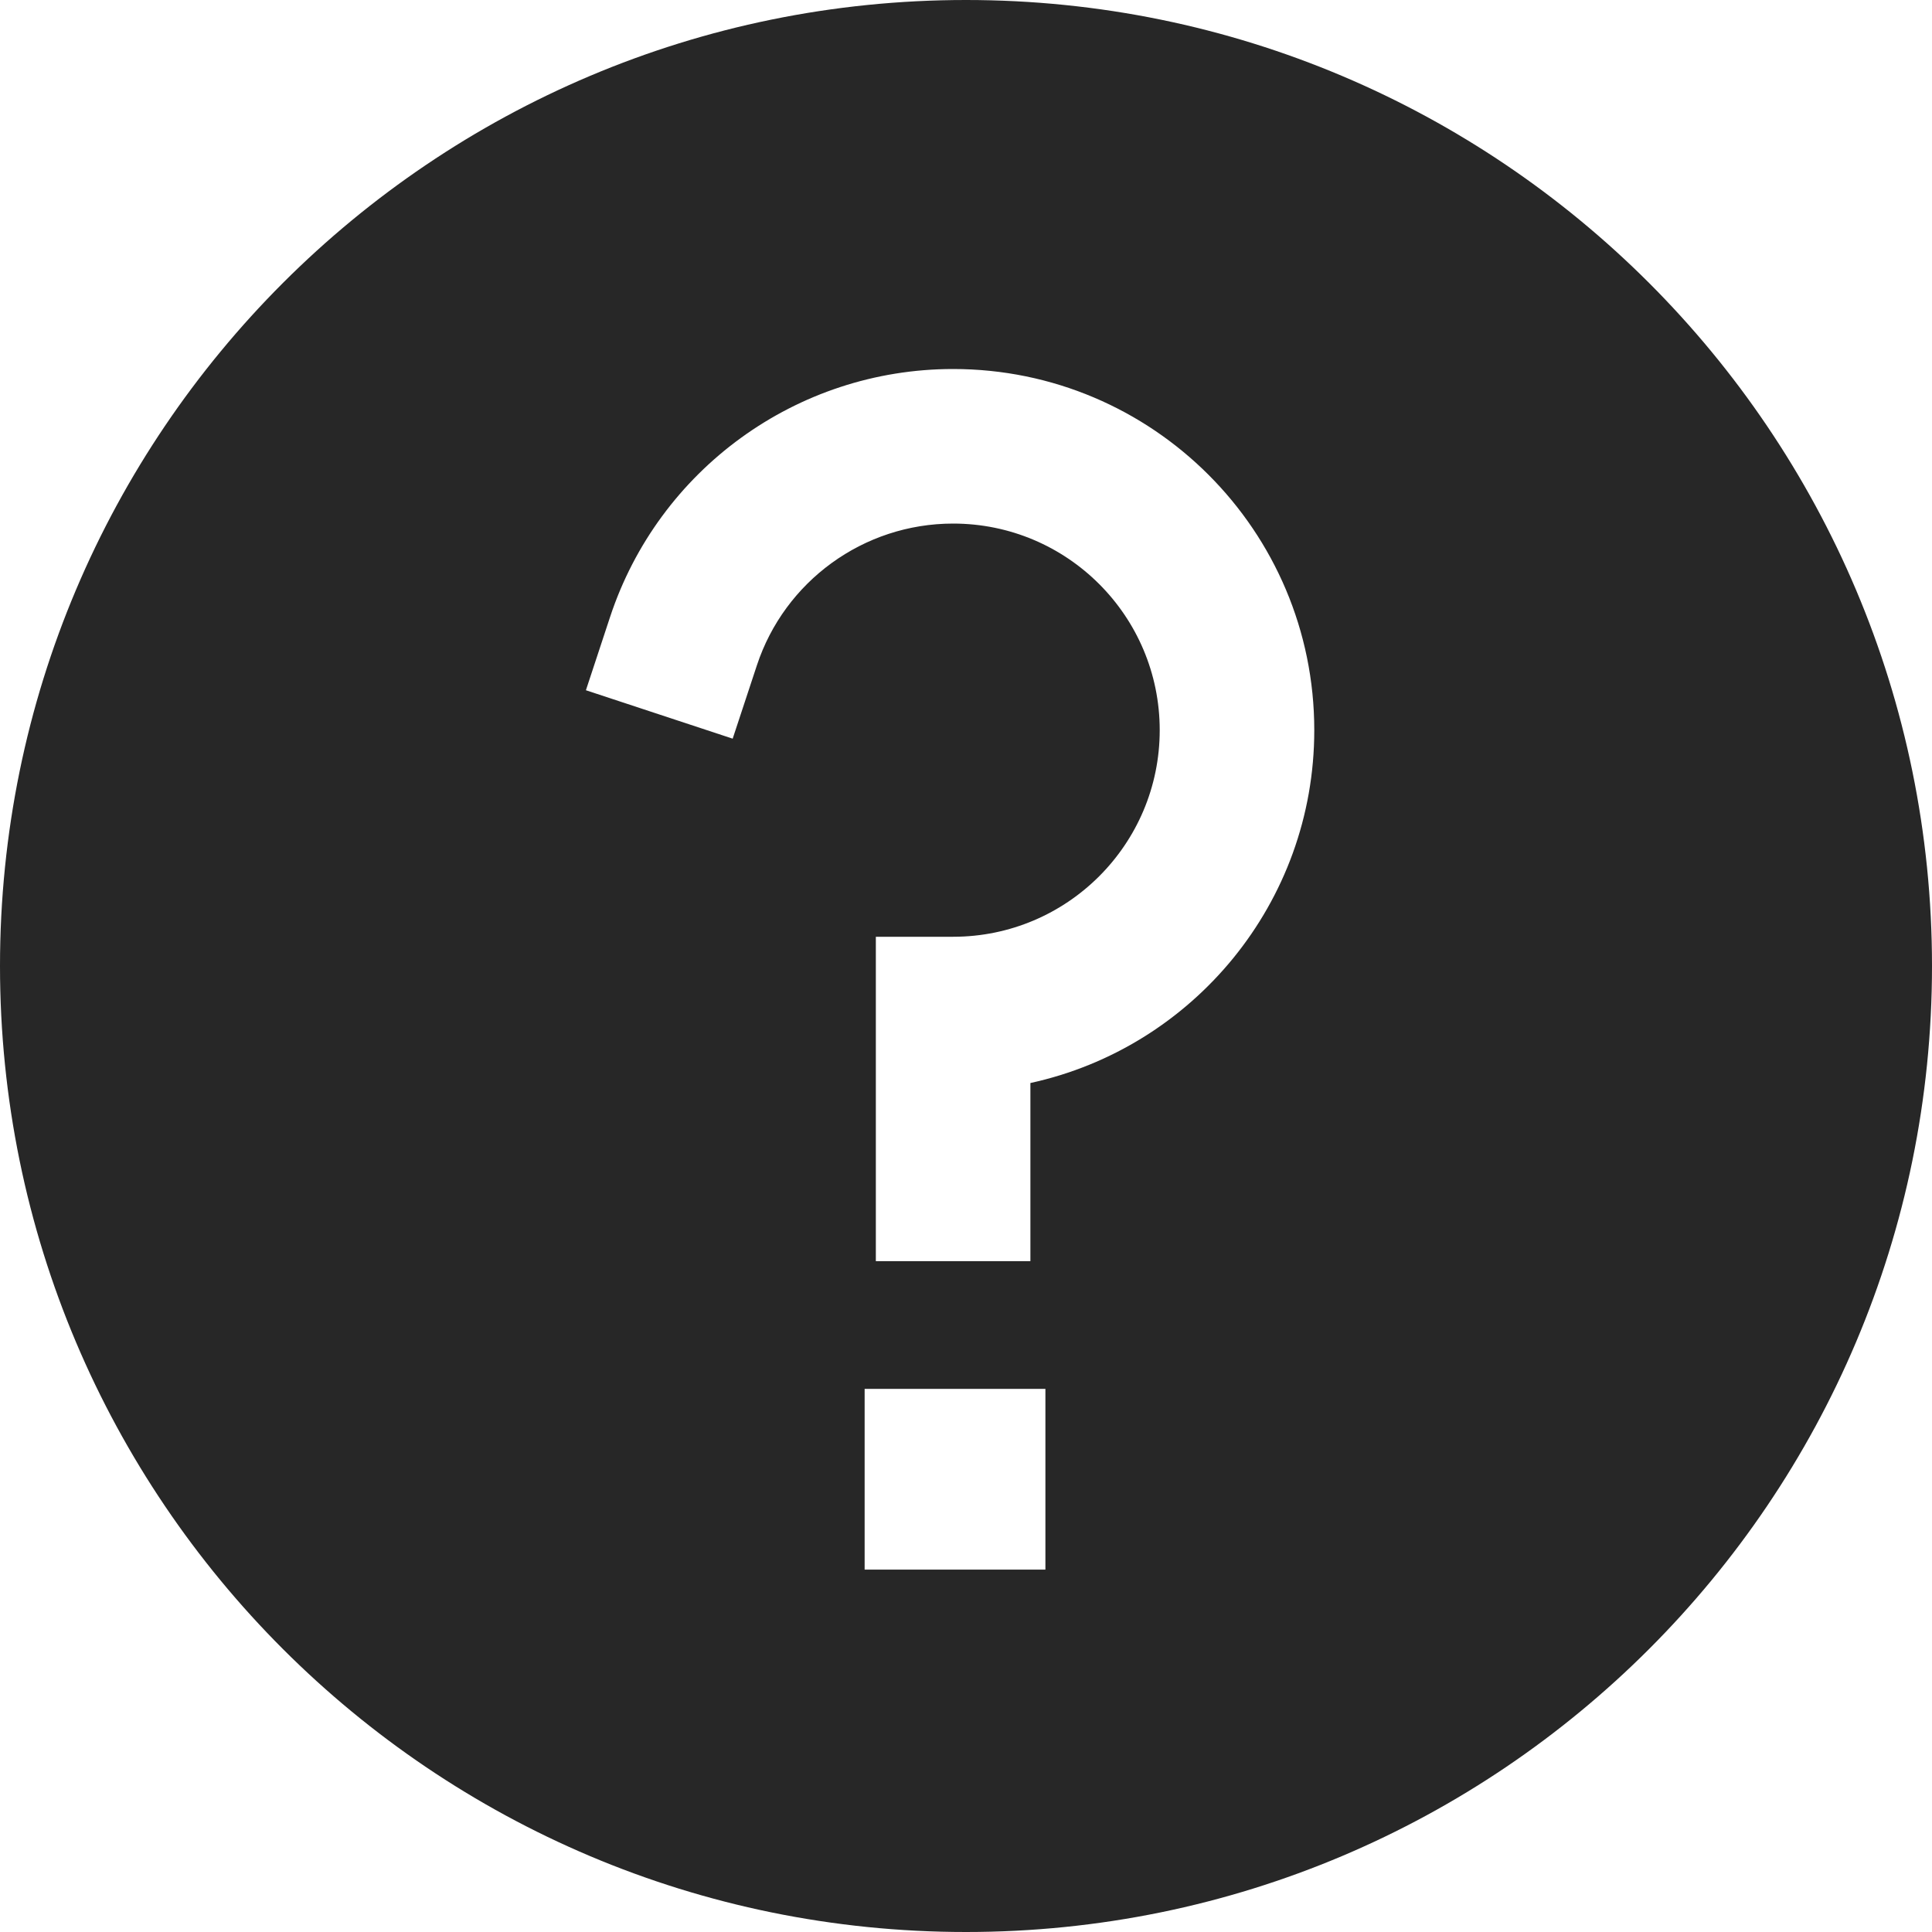
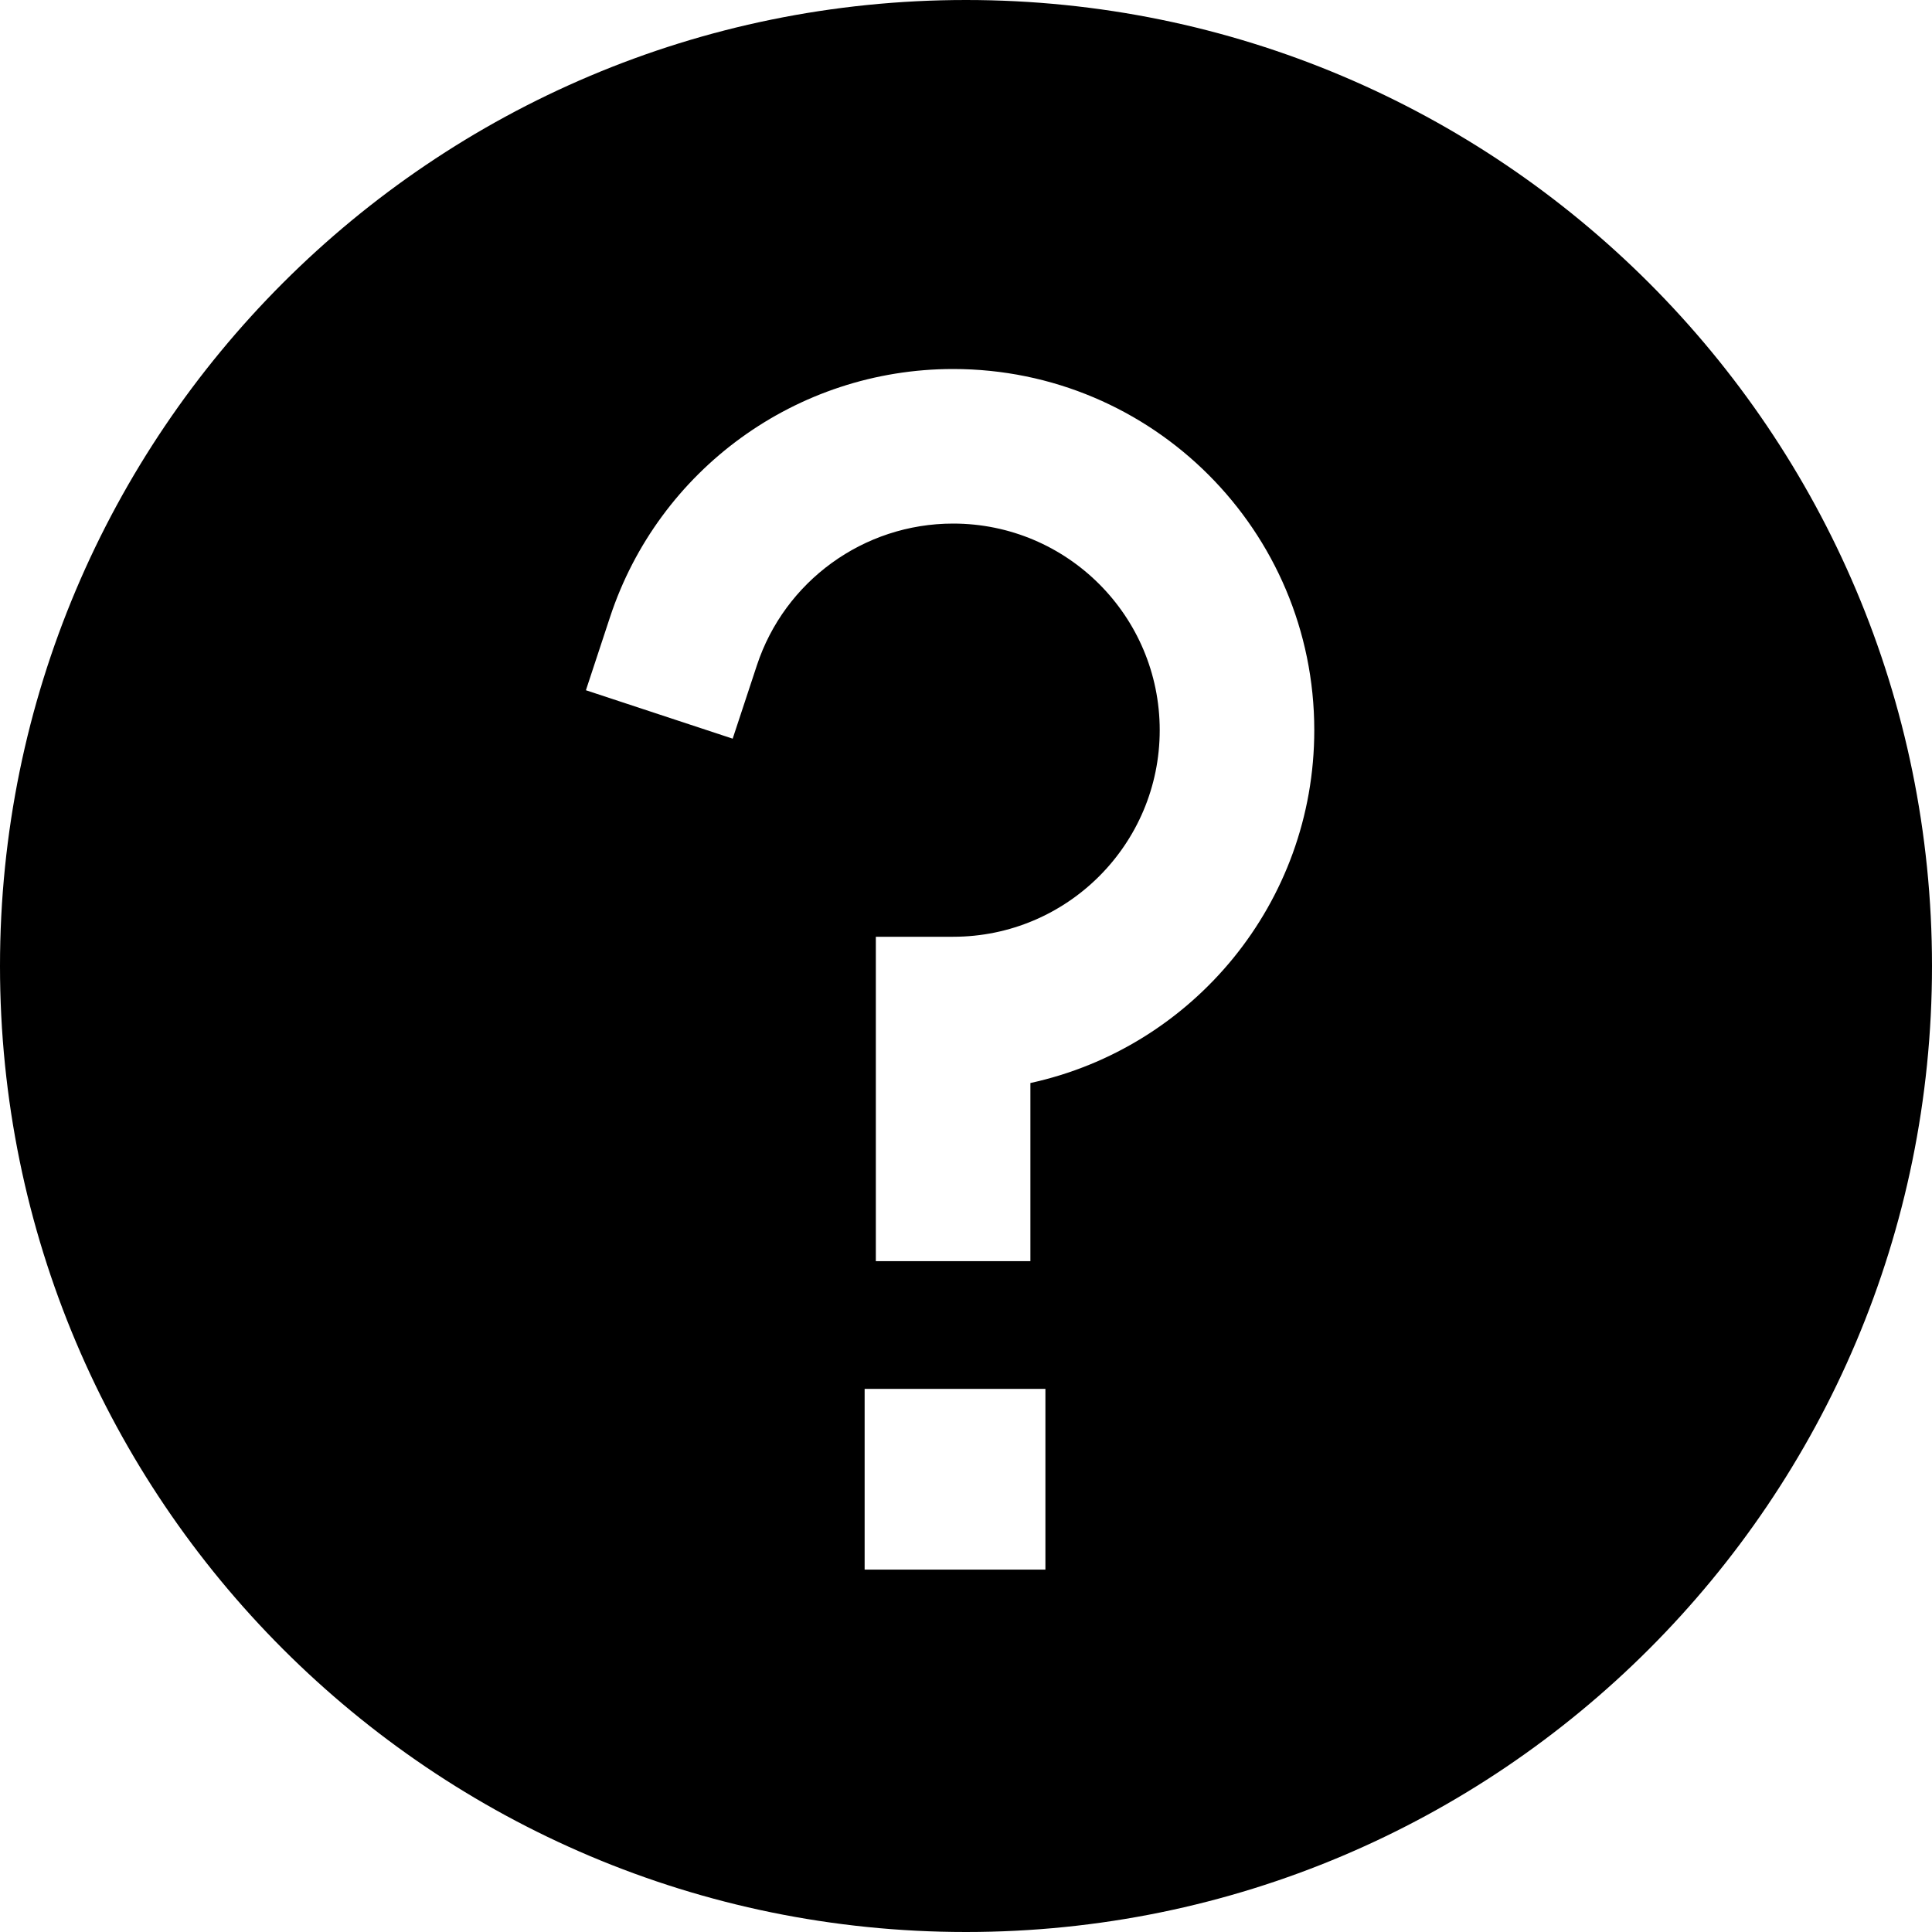
<svg xmlns="http://www.w3.org/2000/svg" width="30px" height="30px" viewBox="0 0 30 30" version="1.1">
  <g id="top-bar-help" stroke="none" stroke-width="1" fill="none" fill-rule="evenodd">
-     <path d="M15,30 C6.716,30 0,23.284 0,15 C0,6.716 6.716,0 15,0 C23.284,0 30,6.716 30,15 C30,23.284 23.284,30 15,30 Z M16,19.583 L16,16.817 C18.521,16.268 20.408,14.023 20.408,11.338 C20.408,8.241 17.898,5.73 14.8,5.73 C12.363,5.73 10.227,7.299 9.474,9.578 L9.098,10.718 L11.377,11.47 L11.753,10.331 C12.183,9.028 13.406,8.13 14.8,8.13 C16.572,8.13 18.008,9.566 18.008,11.338 C18.008,13.109 16.572,14.546 14.8,14.546 L13.6,14.546 L13.6,19.583 L16,19.583 Z M13.426,21.566 L13.426,24.373 L16.233,24.373 L16.233,21.566 L13.426,21.566 Z" id="Combined-Shape" fill="#272727" fill-rule="nonzero" />
+     <path d="M15,30 C6.716,30 0,23.284 0,15 C0,6.716 6.716,0 15,0 C23.284,0 30,6.716 30,15 C30,23.284 23.284,30 15,30 Z M16,19.583 L16,16.817 C18.521,16.268 20.408,14.023 20.408,11.338 C20.408,8.241 17.898,5.73 14.8,5.73 C12.363,5.73 10.227,7.299 9.474,9.578 L9.098,10.718 L11.377,11.47 L11.753,10.331 C12.183,9.028 13.406,8.13 14.8,8.13 C16.572,8.13 18.008,9.566 18.008,11.338 C18.008,13.109 16.572,14.546 14.8,14.546 L13.6,14.546 L13.6,19.583 L16,19.583 Z M13.426,21.566 L13.426,24.373 L16.233,24.373 L16.233,21.566 L13.426,21.566 Z" id="Combined-Shape" fill="currentColor" fill-rule="nonzero" />
  </g>
</svg>
